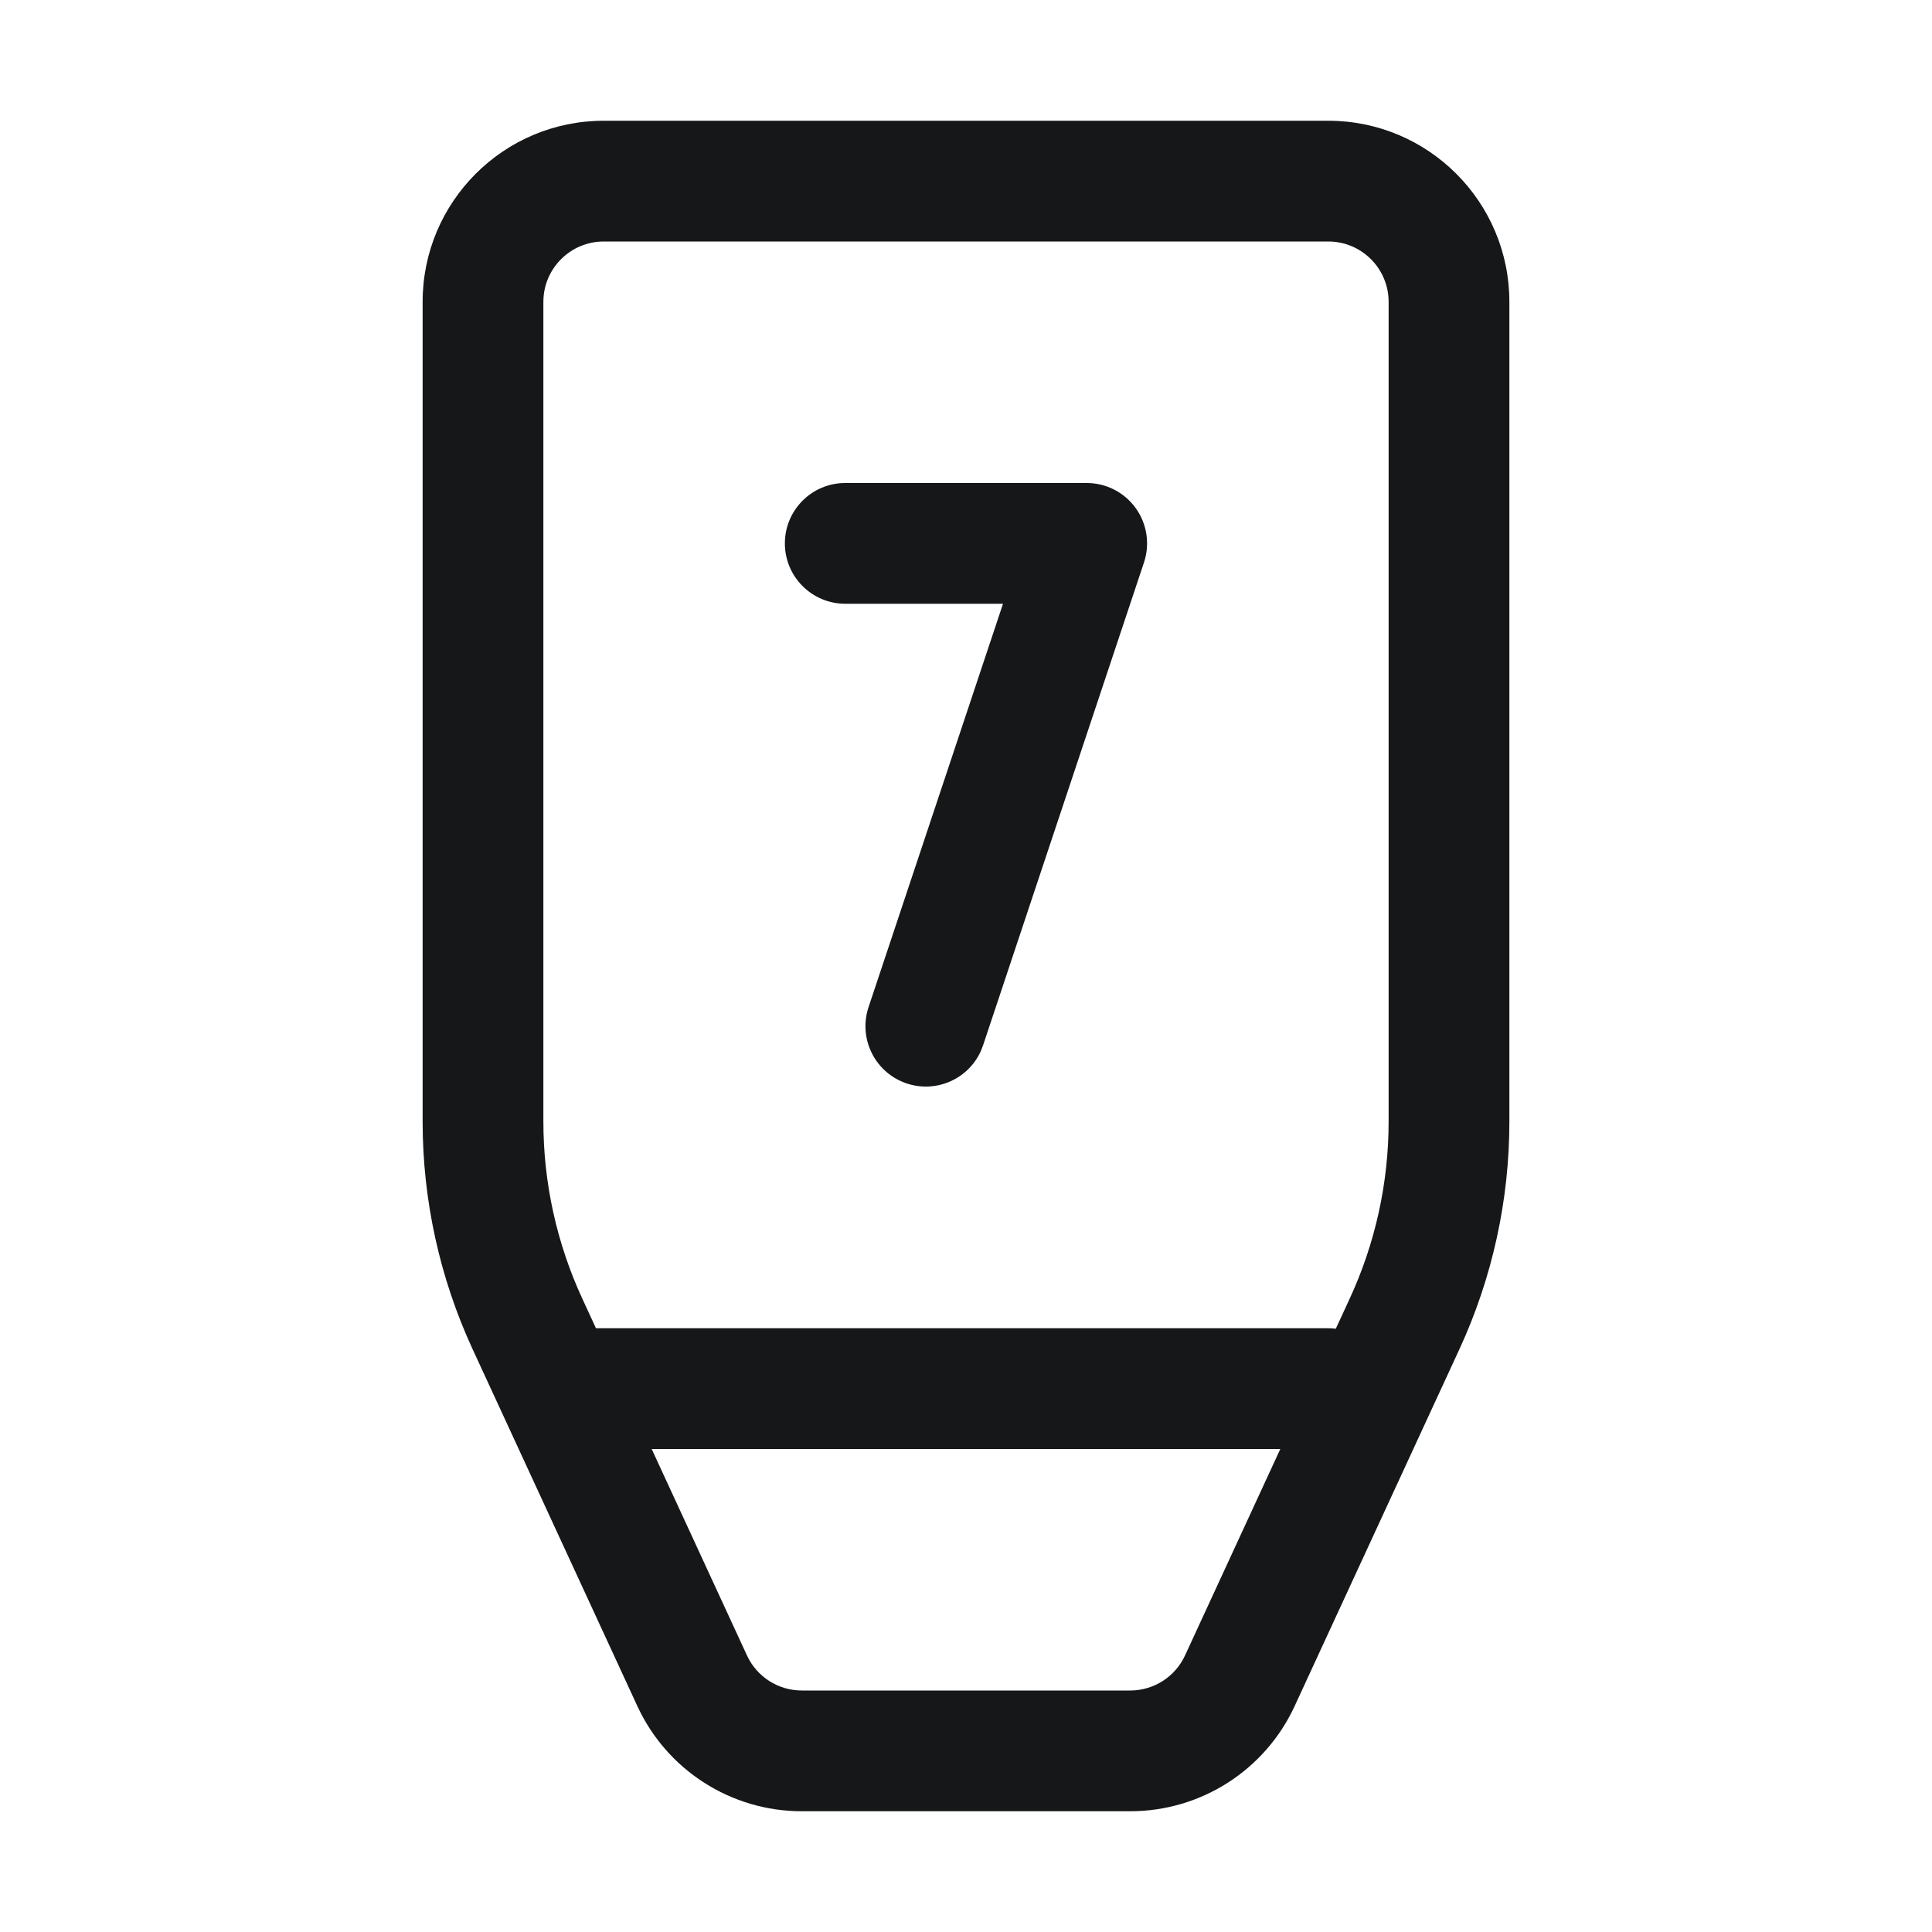
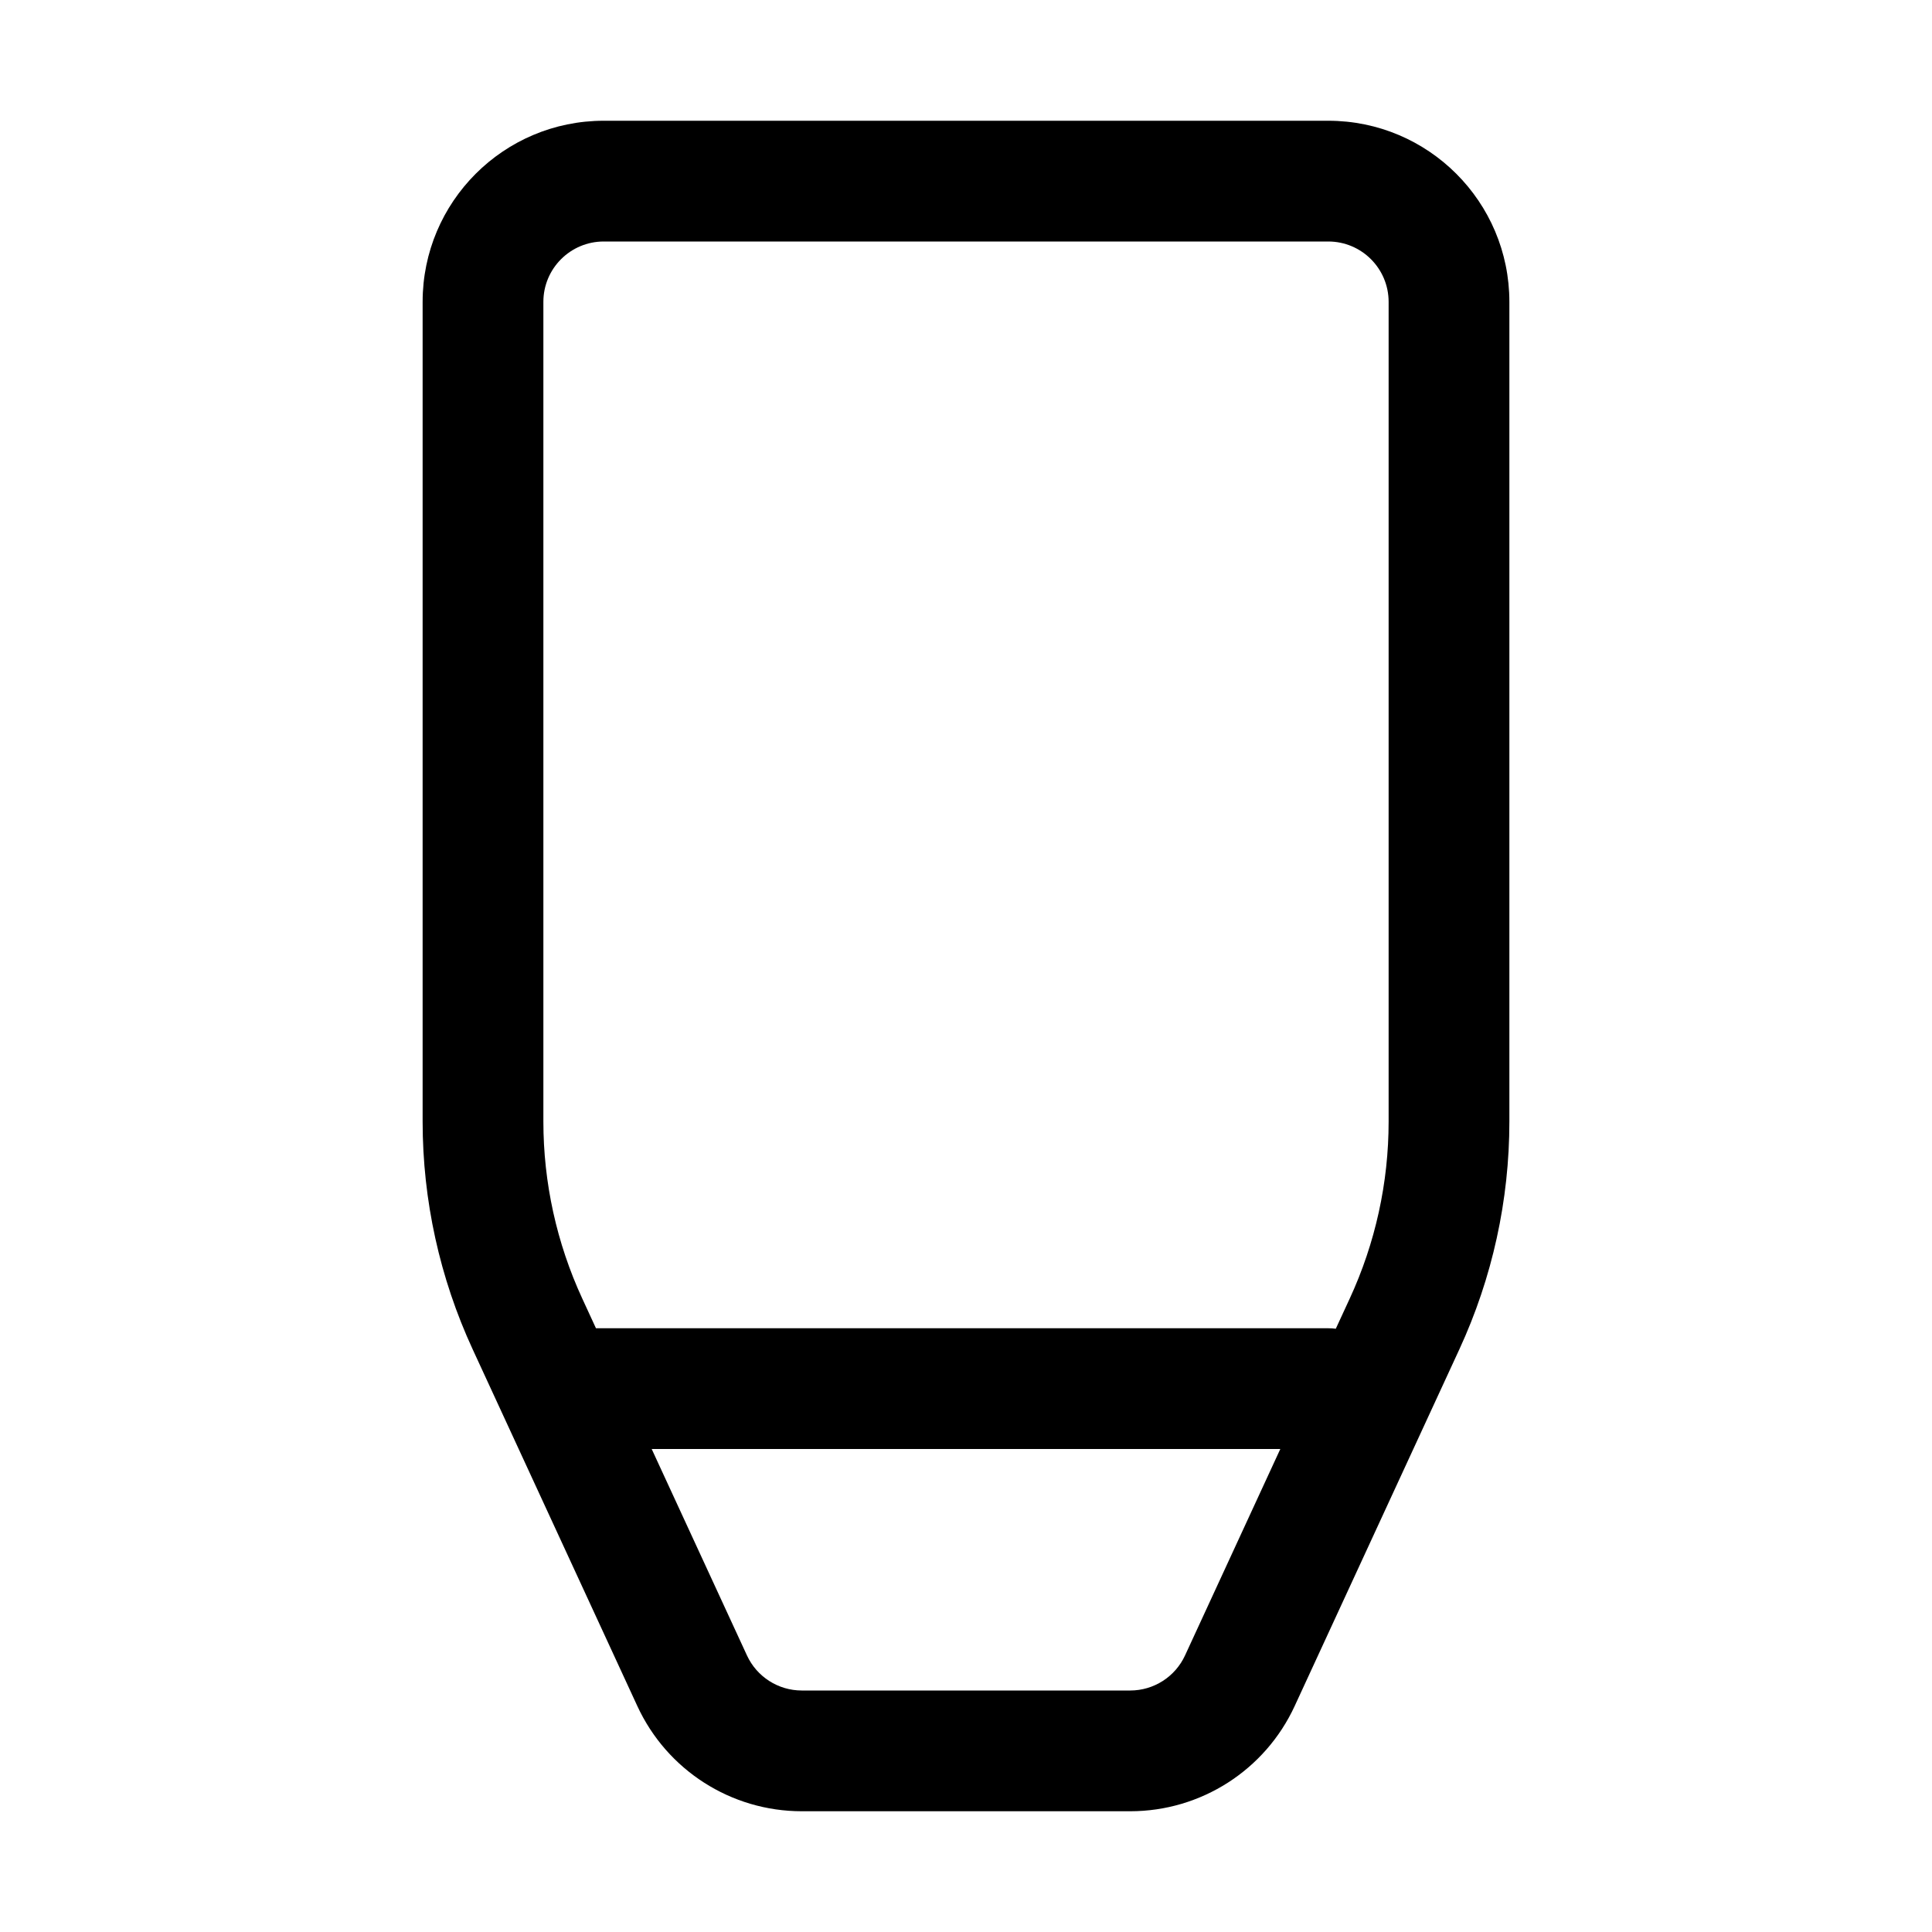
- <svg xmlns="http://www.w3.org/2000/svg" width="32" height="32" fill="none">
-   <path d="M18 8a1 1 0 0 1 .948 1.316l-2.666 8-.037.095a1 1 0 0 1-1.86-.727L16.613 10H14a1 1 0 1 1 0-2h4z" fill="#151719" />
-   <path fill-rule="evenodd" clip-rule="evenodd" d="M22 2a3 3 0 0 1 3 3v13.576a9 9 0 0 1-.828 3.772l-2.728 5.909A3 3 0 0 1 18.721 30h-5.442a3 3 0 0 1-2.723-1.743l-2.728-5.91A9 9 0 0 1 7 18.578V5a3 3 0 0 1 3-3h12zm-9.628 25.419a1 1 0 0 0 .907.581h5.442a1 1 0 0 0 .907-.581L21.206 24H10.794l1.578 3.419zM10 4a1 1 0 0 0-1 1v13.576c0 1.013.22 2.014.645 2.934l.226.49H22c.042 0 .084.003.125.008l.23-.498c.425-.92.645-1.92.645-2.934V5a1 1 0 0 0-1-1H10z" fill="#151719" />
+ <svg xmlns="http://www.w3.org/2000/svg" fill="none" viewBox="0 0 32 32">
+   <path fill="#000" fill-rule="evenodd" d="M22 2a3 3 0 0 1 3 3v13.576a9 9 0 0 1-.828 3.772l-2.728 5.909A3 3 0 0 1 18.721 30h-5.442a3 3 0 0 1-2.723-1.743l-2.728-5.91A9 9 0 0 1 7 18.578V5a3 3 0 0 1 3-3zm-9.628 25.419a1 1 0 0 0 .907.581h5.442a1 1 0 0 0 .907-.581L21.206 24H10.794zM10 4a1 1 0 0 0-1 1v13.576c0 1.013.22 2.014.645 2.934l.226.49H22q.063 0 .125.008l.23-.498c.425-.92.645-1.92.645-2.934V5a1 1 0 0 0-1-1z" clip-rule="evenodd" />
</svg>
